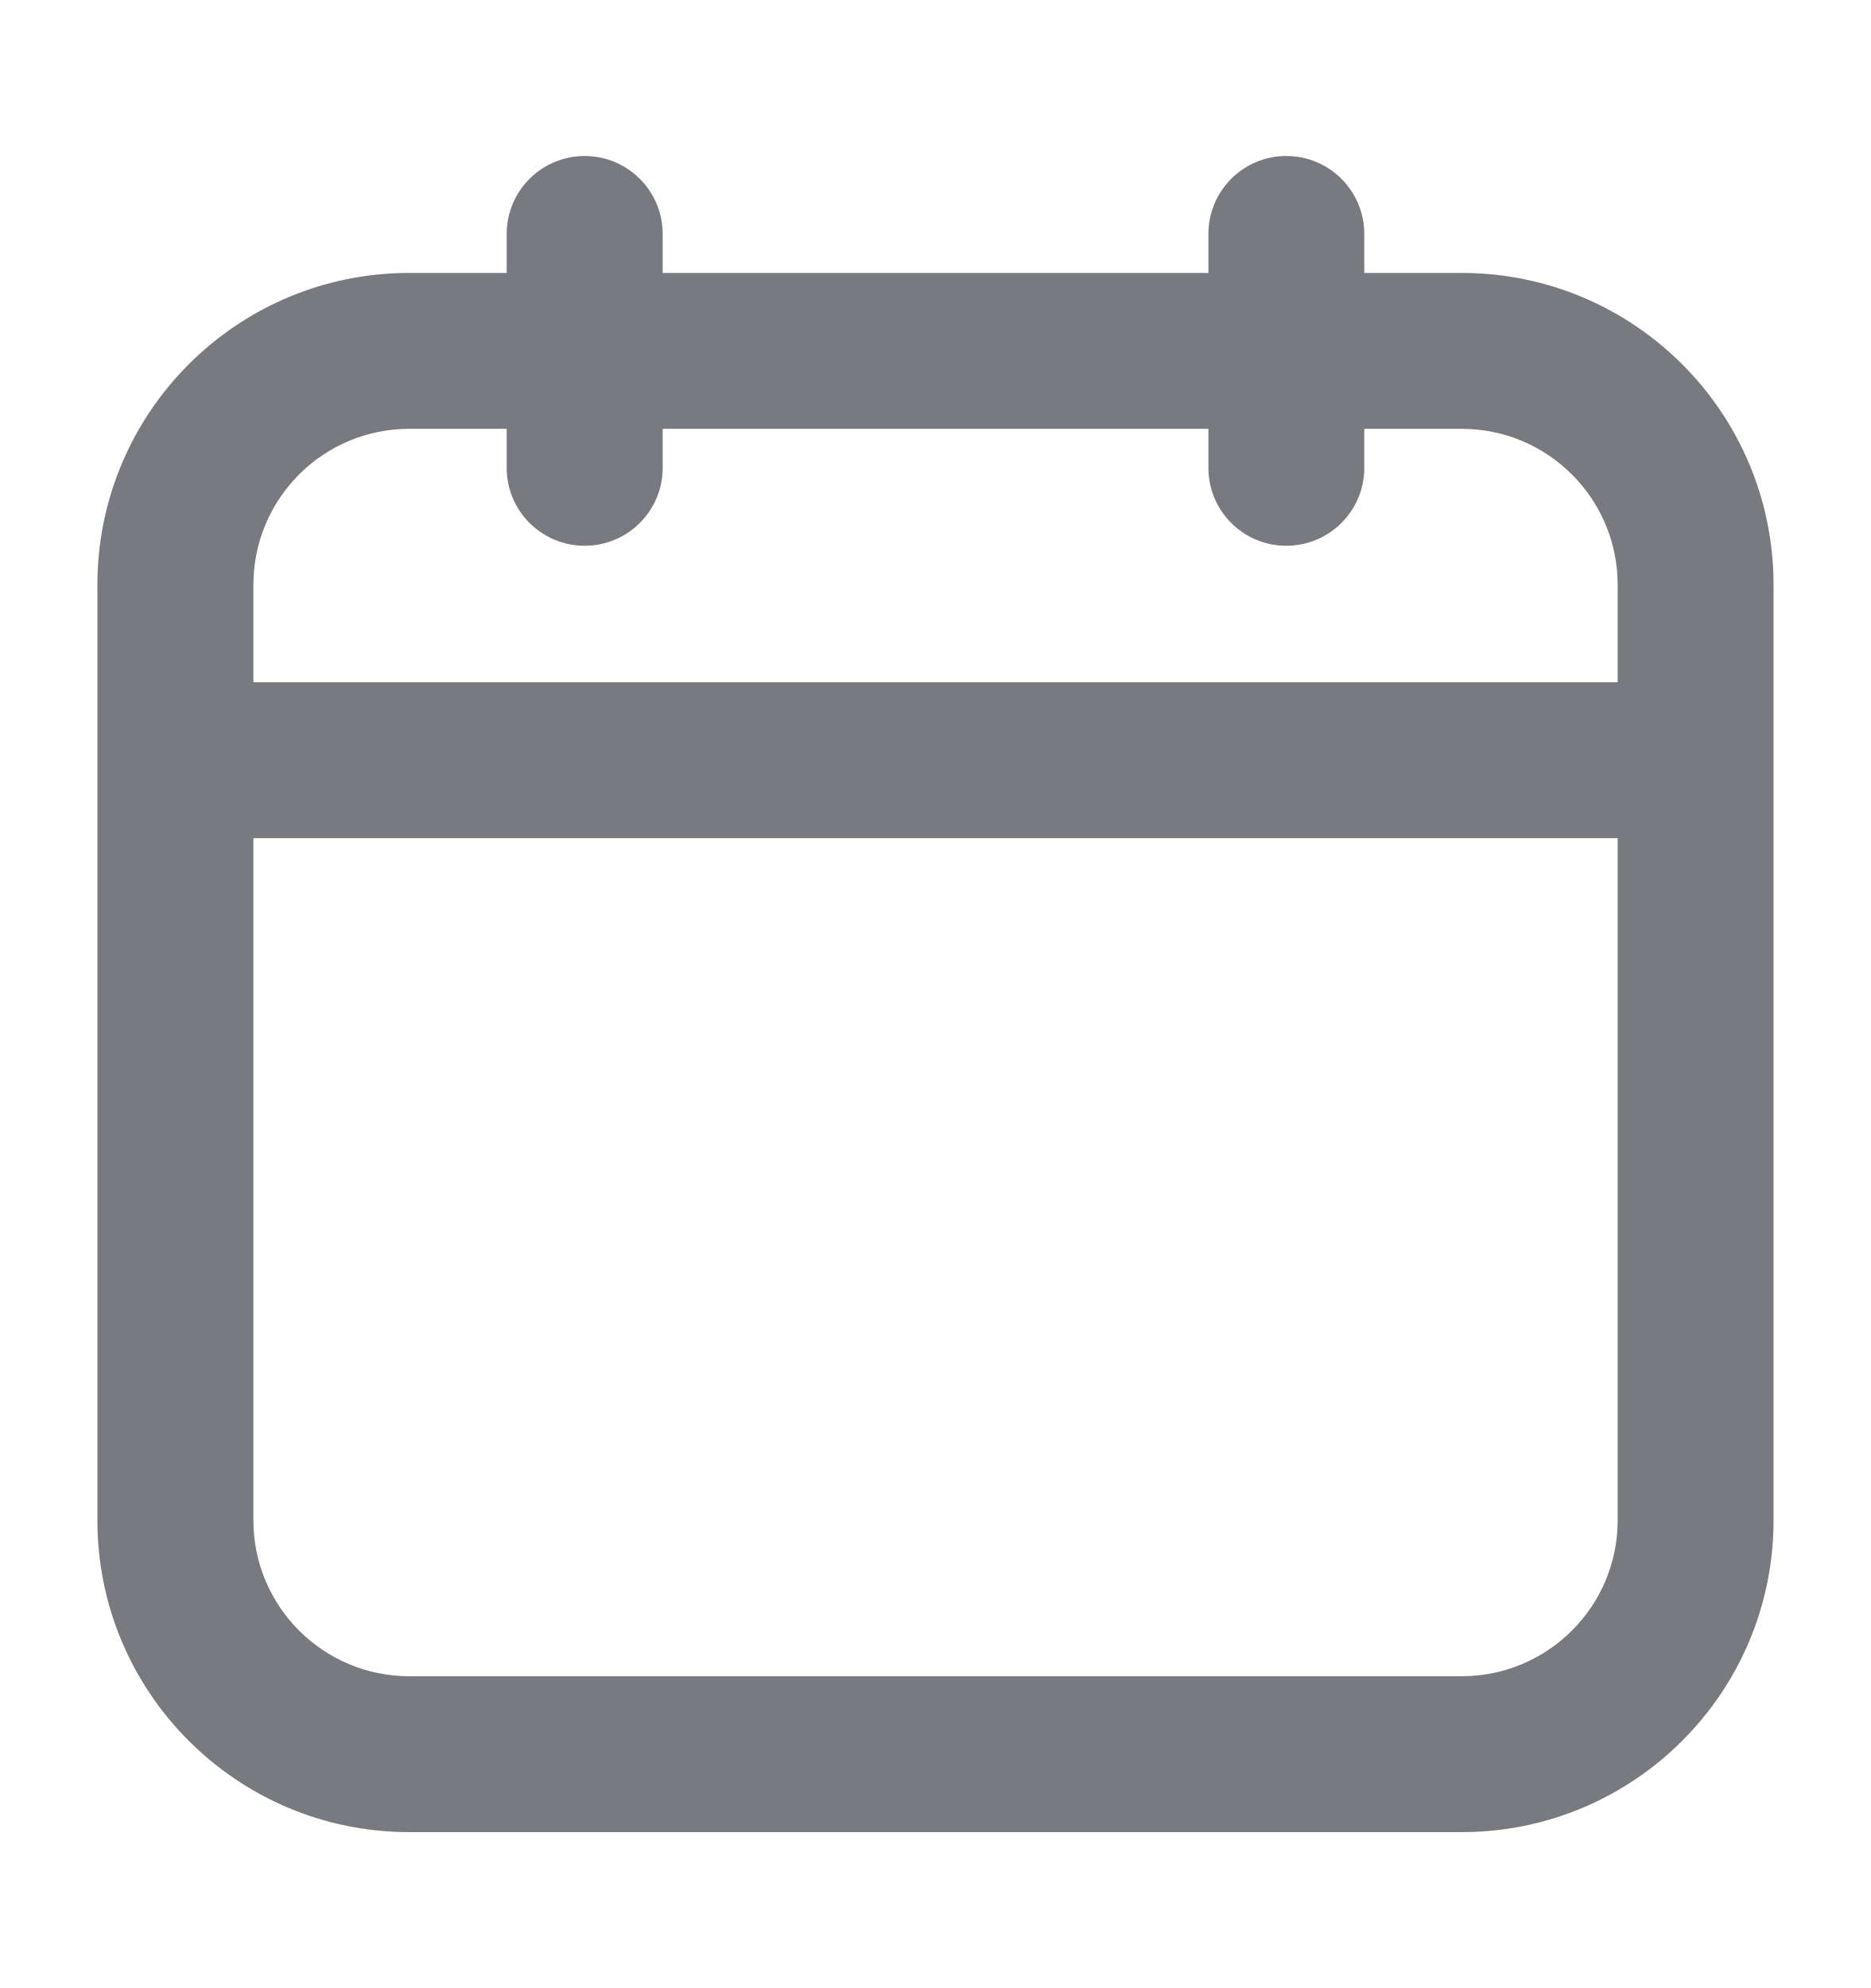
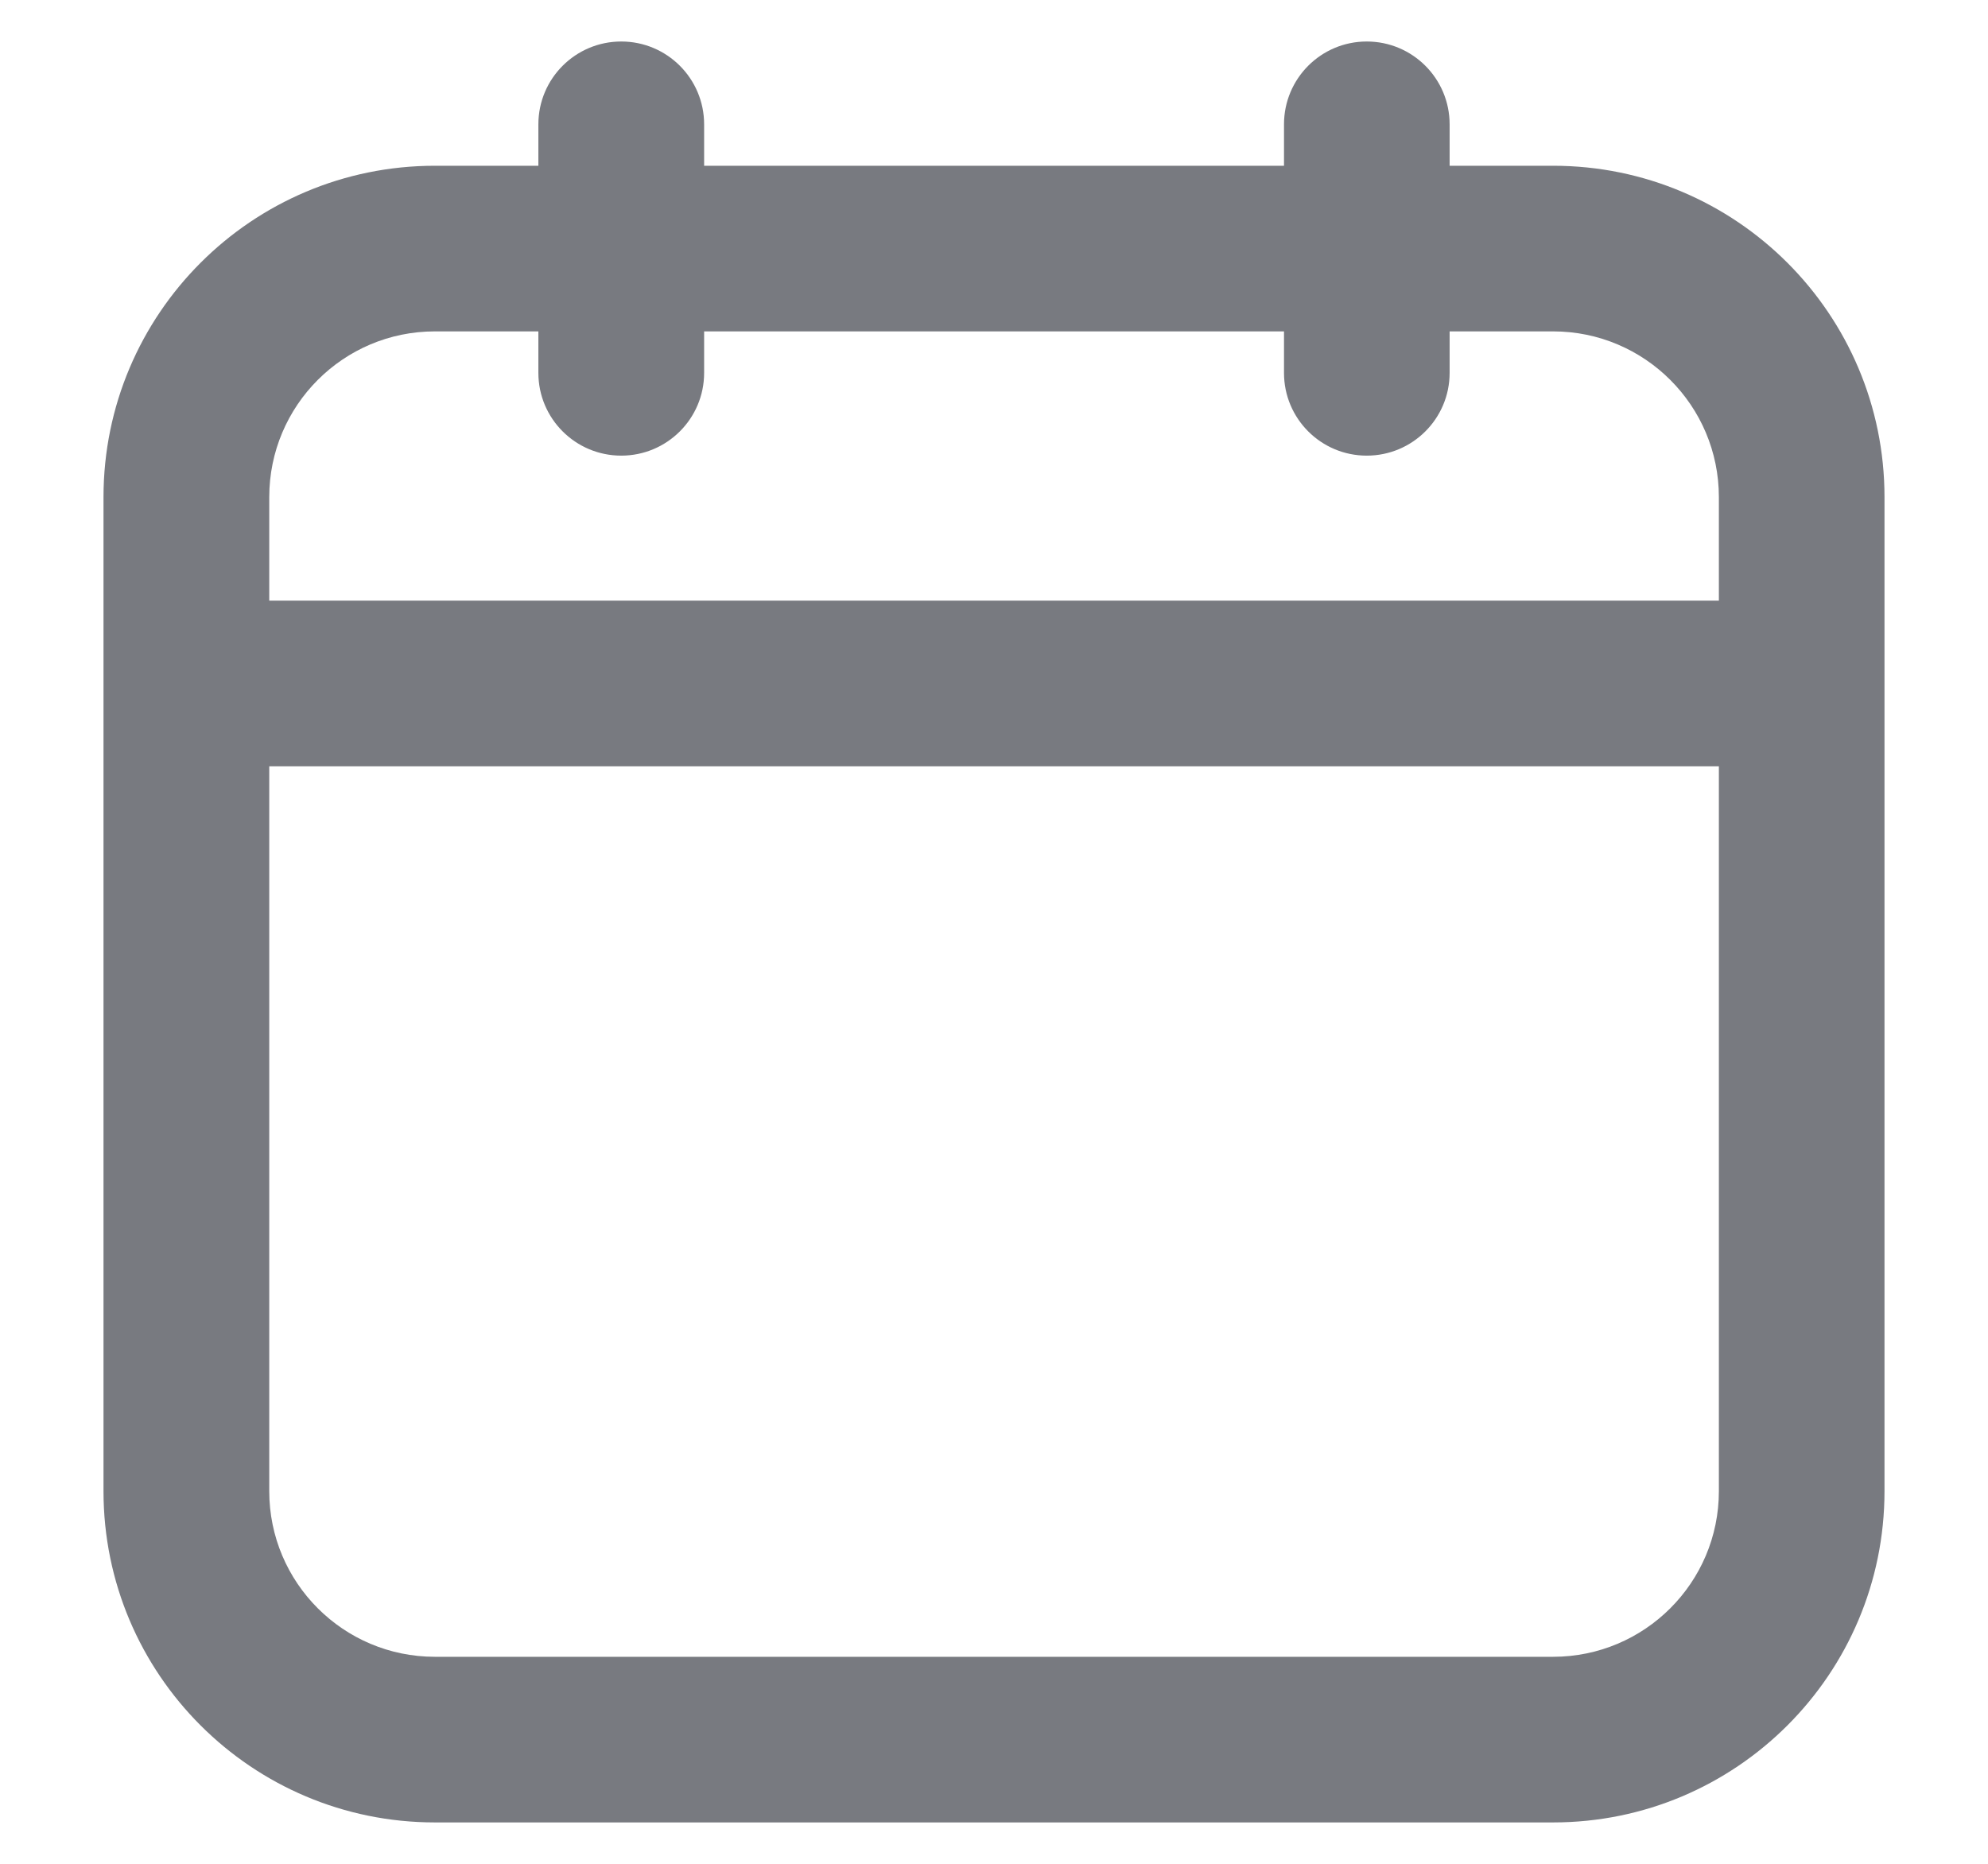
- <svg xmlns="http://www.w3.org/2000/svg" width="16" height="17" viewBox="0 0 16 17" fill="none">
-   <path fill-rule="evenodd" clip-rule="evenodd" d="M5 1.334C5.368 1.334 5.667 1.632 5.667 2.001V2.334L10.334 2.334V2.001C10.334 1.632 10.632 1.334 11 1.334C11.368 1.334 11.667 1.632 11.667 2.001V2.334L12.5 2.334C13.973 2.334 15.167 3.528 15.167 5.001V13.001C15.167 14.473 13.973 15.667 12.5 15.667L3.5 15.667C2.027 15.667 0.833 14.473 0.833 13.001L0.833 6.501L0.833 5.001C0.833 3.528 2.027 2.334 3.5 2.334L4.333 2.334V2.001C4.333 1.632 4.632 1.334 5 1.334ZM4.333 3.667L3.5 3.667C2.764 3.667 2.167 4.264 2.167 5.001V5.834H13.834V5.001C13.834 4.264 13.236 3.667 12.5 3.667L11.667 3.667V4.001C11.667 4.369 11.368 4.667 11 4.667C10.632 4.667 10.334 4.369 10.334 4.001V3.667L5.667 3.667V4.001C5.667 4.369 5.368 4.667 5 4.667C4.632 4.667 4.333 4.369 4.333 4.001V3.667ZM13.834 7.167H2.167L2.167 13.001C2.167 13.737 2.764 14.334 3.5 14.334L12.5 14.334C13.236 14.334 13.834 13.737 13.834 13.001V7.167Z" fill="#787A80" />
+ <svg xmlns="http://www.w3.org/2000/svg" width="16" height="15" viewBox="0 0 16 15" fill="none">
+   <path fill-rule="evenodd" clip-rule="evenodd" d="M5 0.334C5.368 0.334 5.667 0.632 5.667 1.001V1.334L10.334 1.334V1.001C10.334 0.632 10.632 0.334 11 0.334C11.368 0.334 11.667 0.632 11.667 1.001V1.334L12.5 1.334C13.973 1.334 15.167 2.528 15.167 4.001V12.001C15.167 13.473 13.973 14.667 12.5 14.667L3.5 14.667C2.027 14.667 0.833 13.473 0.833 12.001L0.833 5.501L0.833 4.001C0.833 2.528 2.027 1.334 3.5 1.334L4.333 1.334V1.001C4.333 0.632 4.632 0.334 5 0.334ZM4.333 2.667L3.5 2.667C2.764 2.667 2.167 3.264 2.167 4.001V4.834H13.834V4.001C13.834 3.264 13.236 2.667 12.5 2.667L11.667 2.667V3.001C11.667 3.369 11.368 3.667 11 3.667C10.632 3.667 10.334 3.369 10.334 3.001V2.667L5.667 2.667V3.001C5.667 3.369 5.368 3.667 5 3.667C4.632 3.667 4.333 3.369 4.333 3.001V2.667ZM13.834 6.167H2.167L2.167 12.001C2.167 12.737 2.764 13.334 3.5 13.334L12.5 13.334C13.236 13.334 13.834 12.737 13.834 12.001V6.167Z" fill="#787A80" />
</svg>
